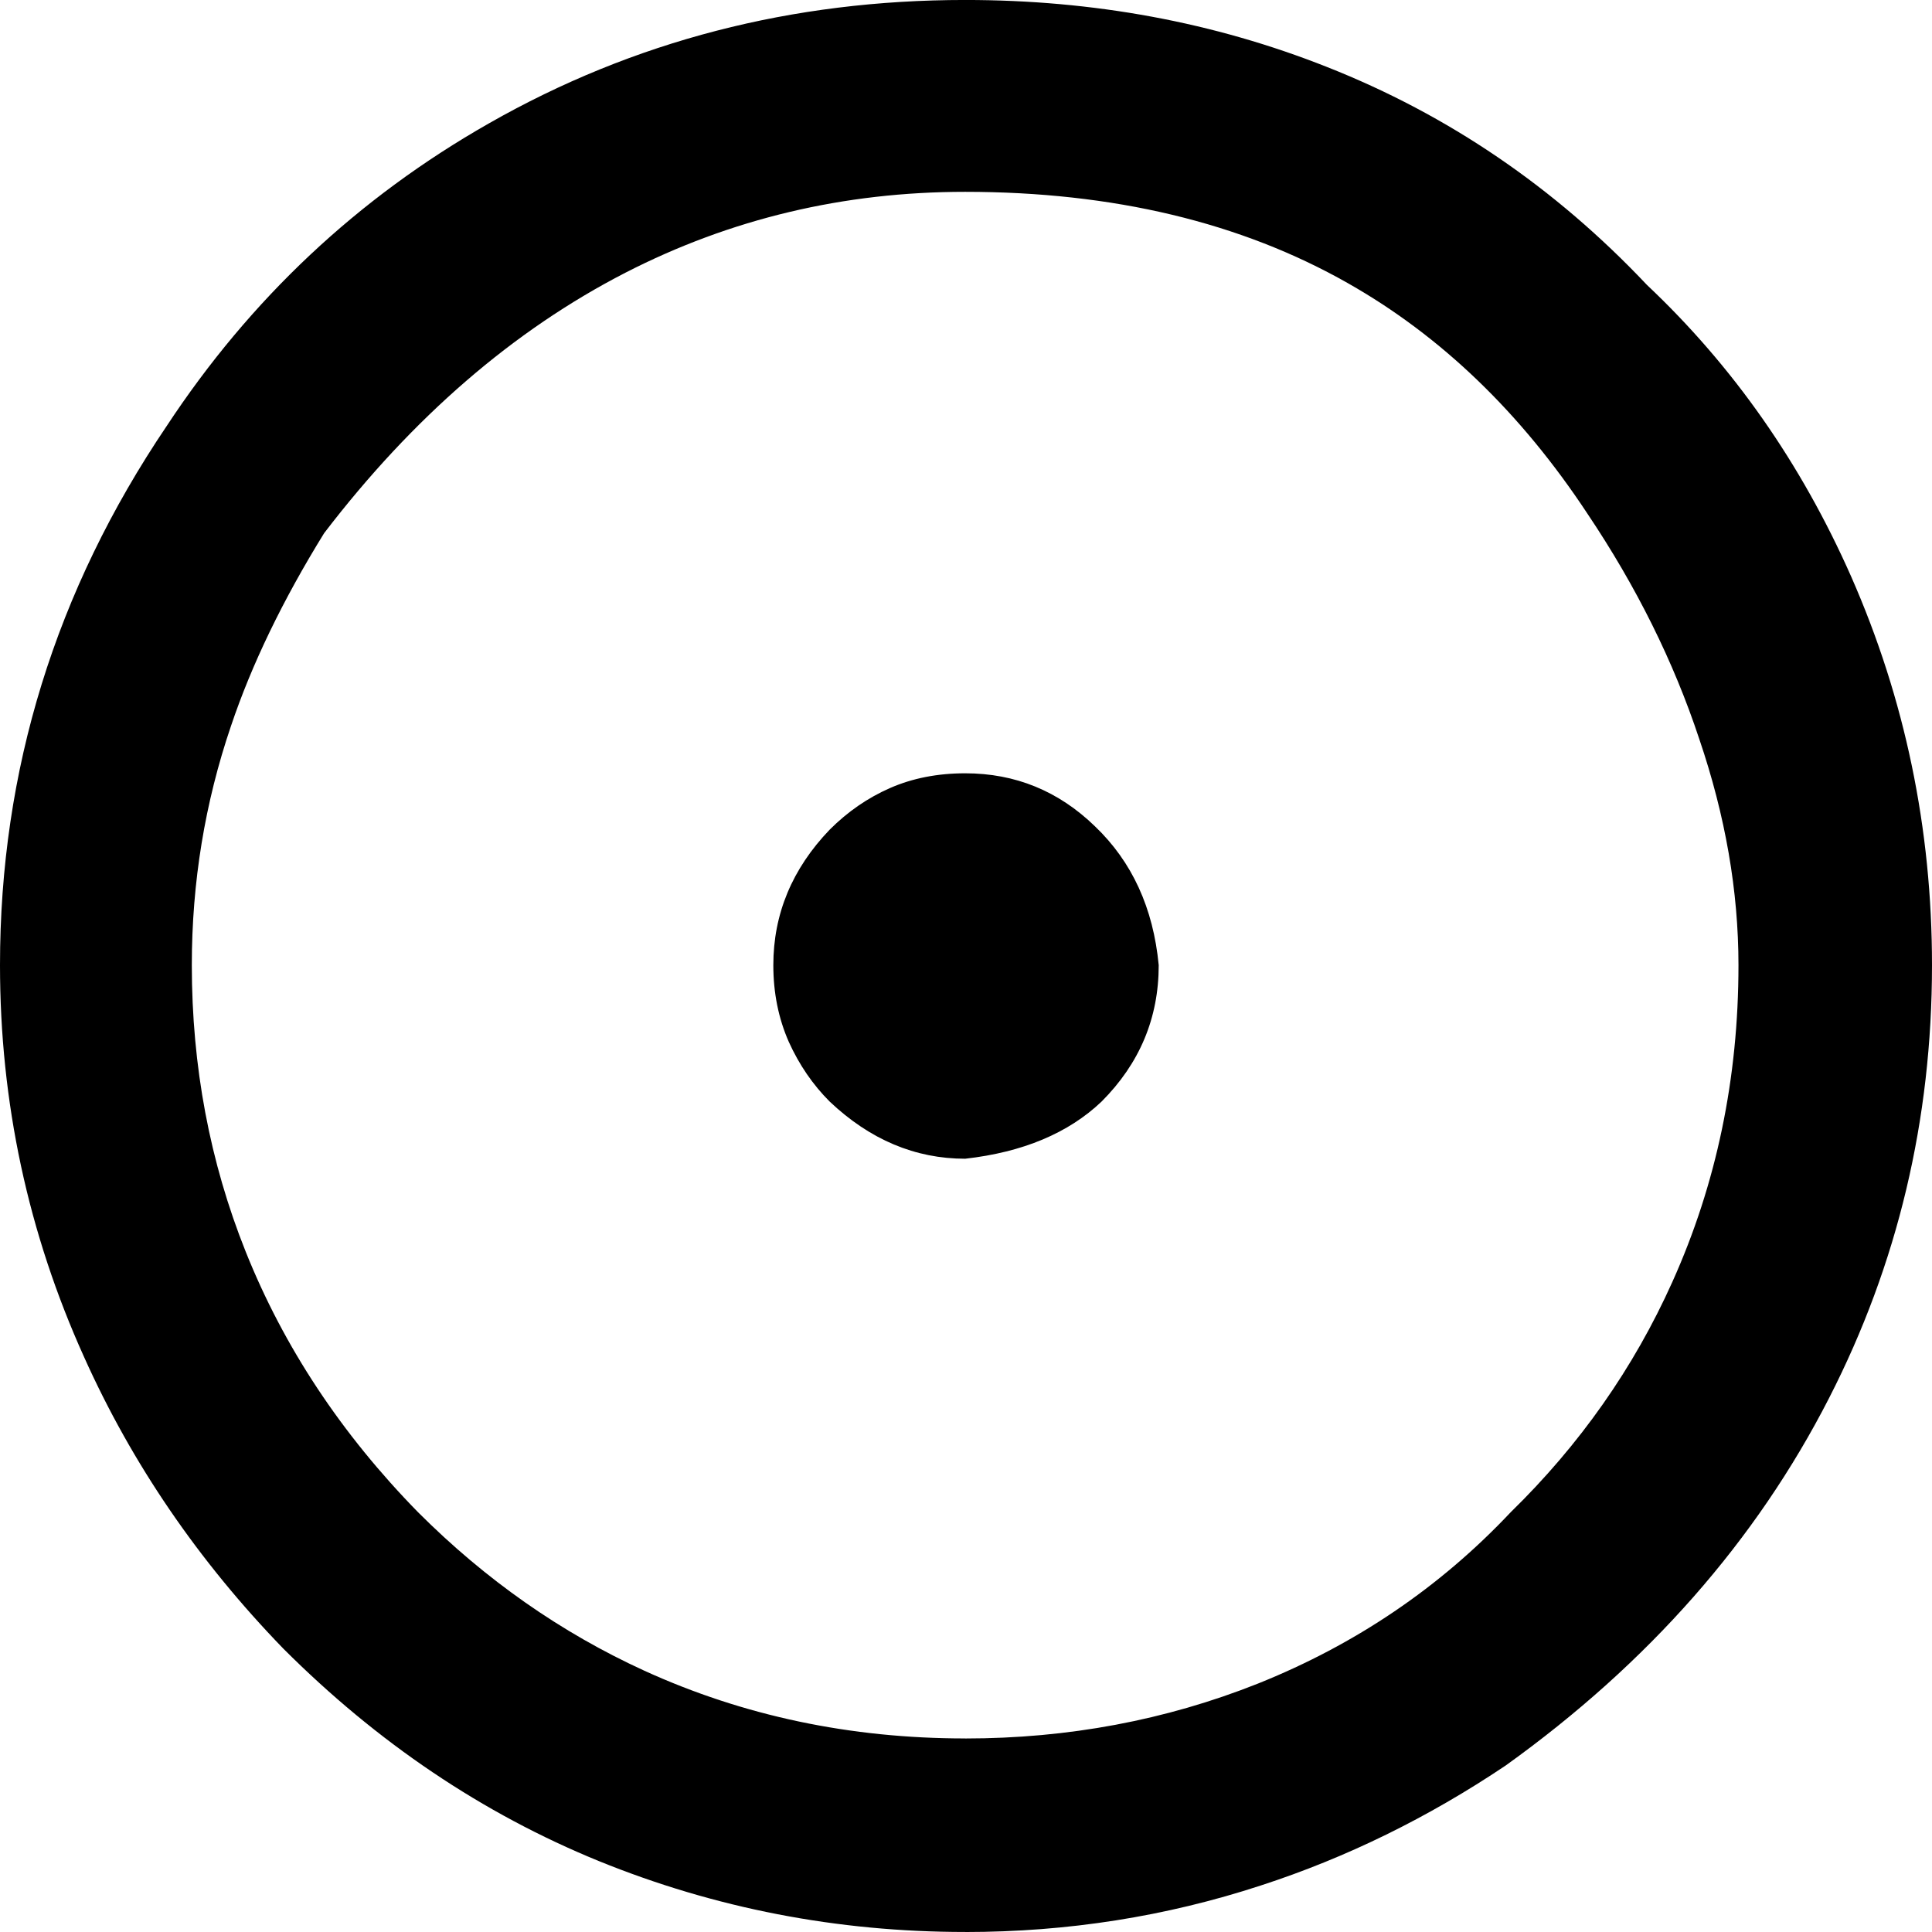
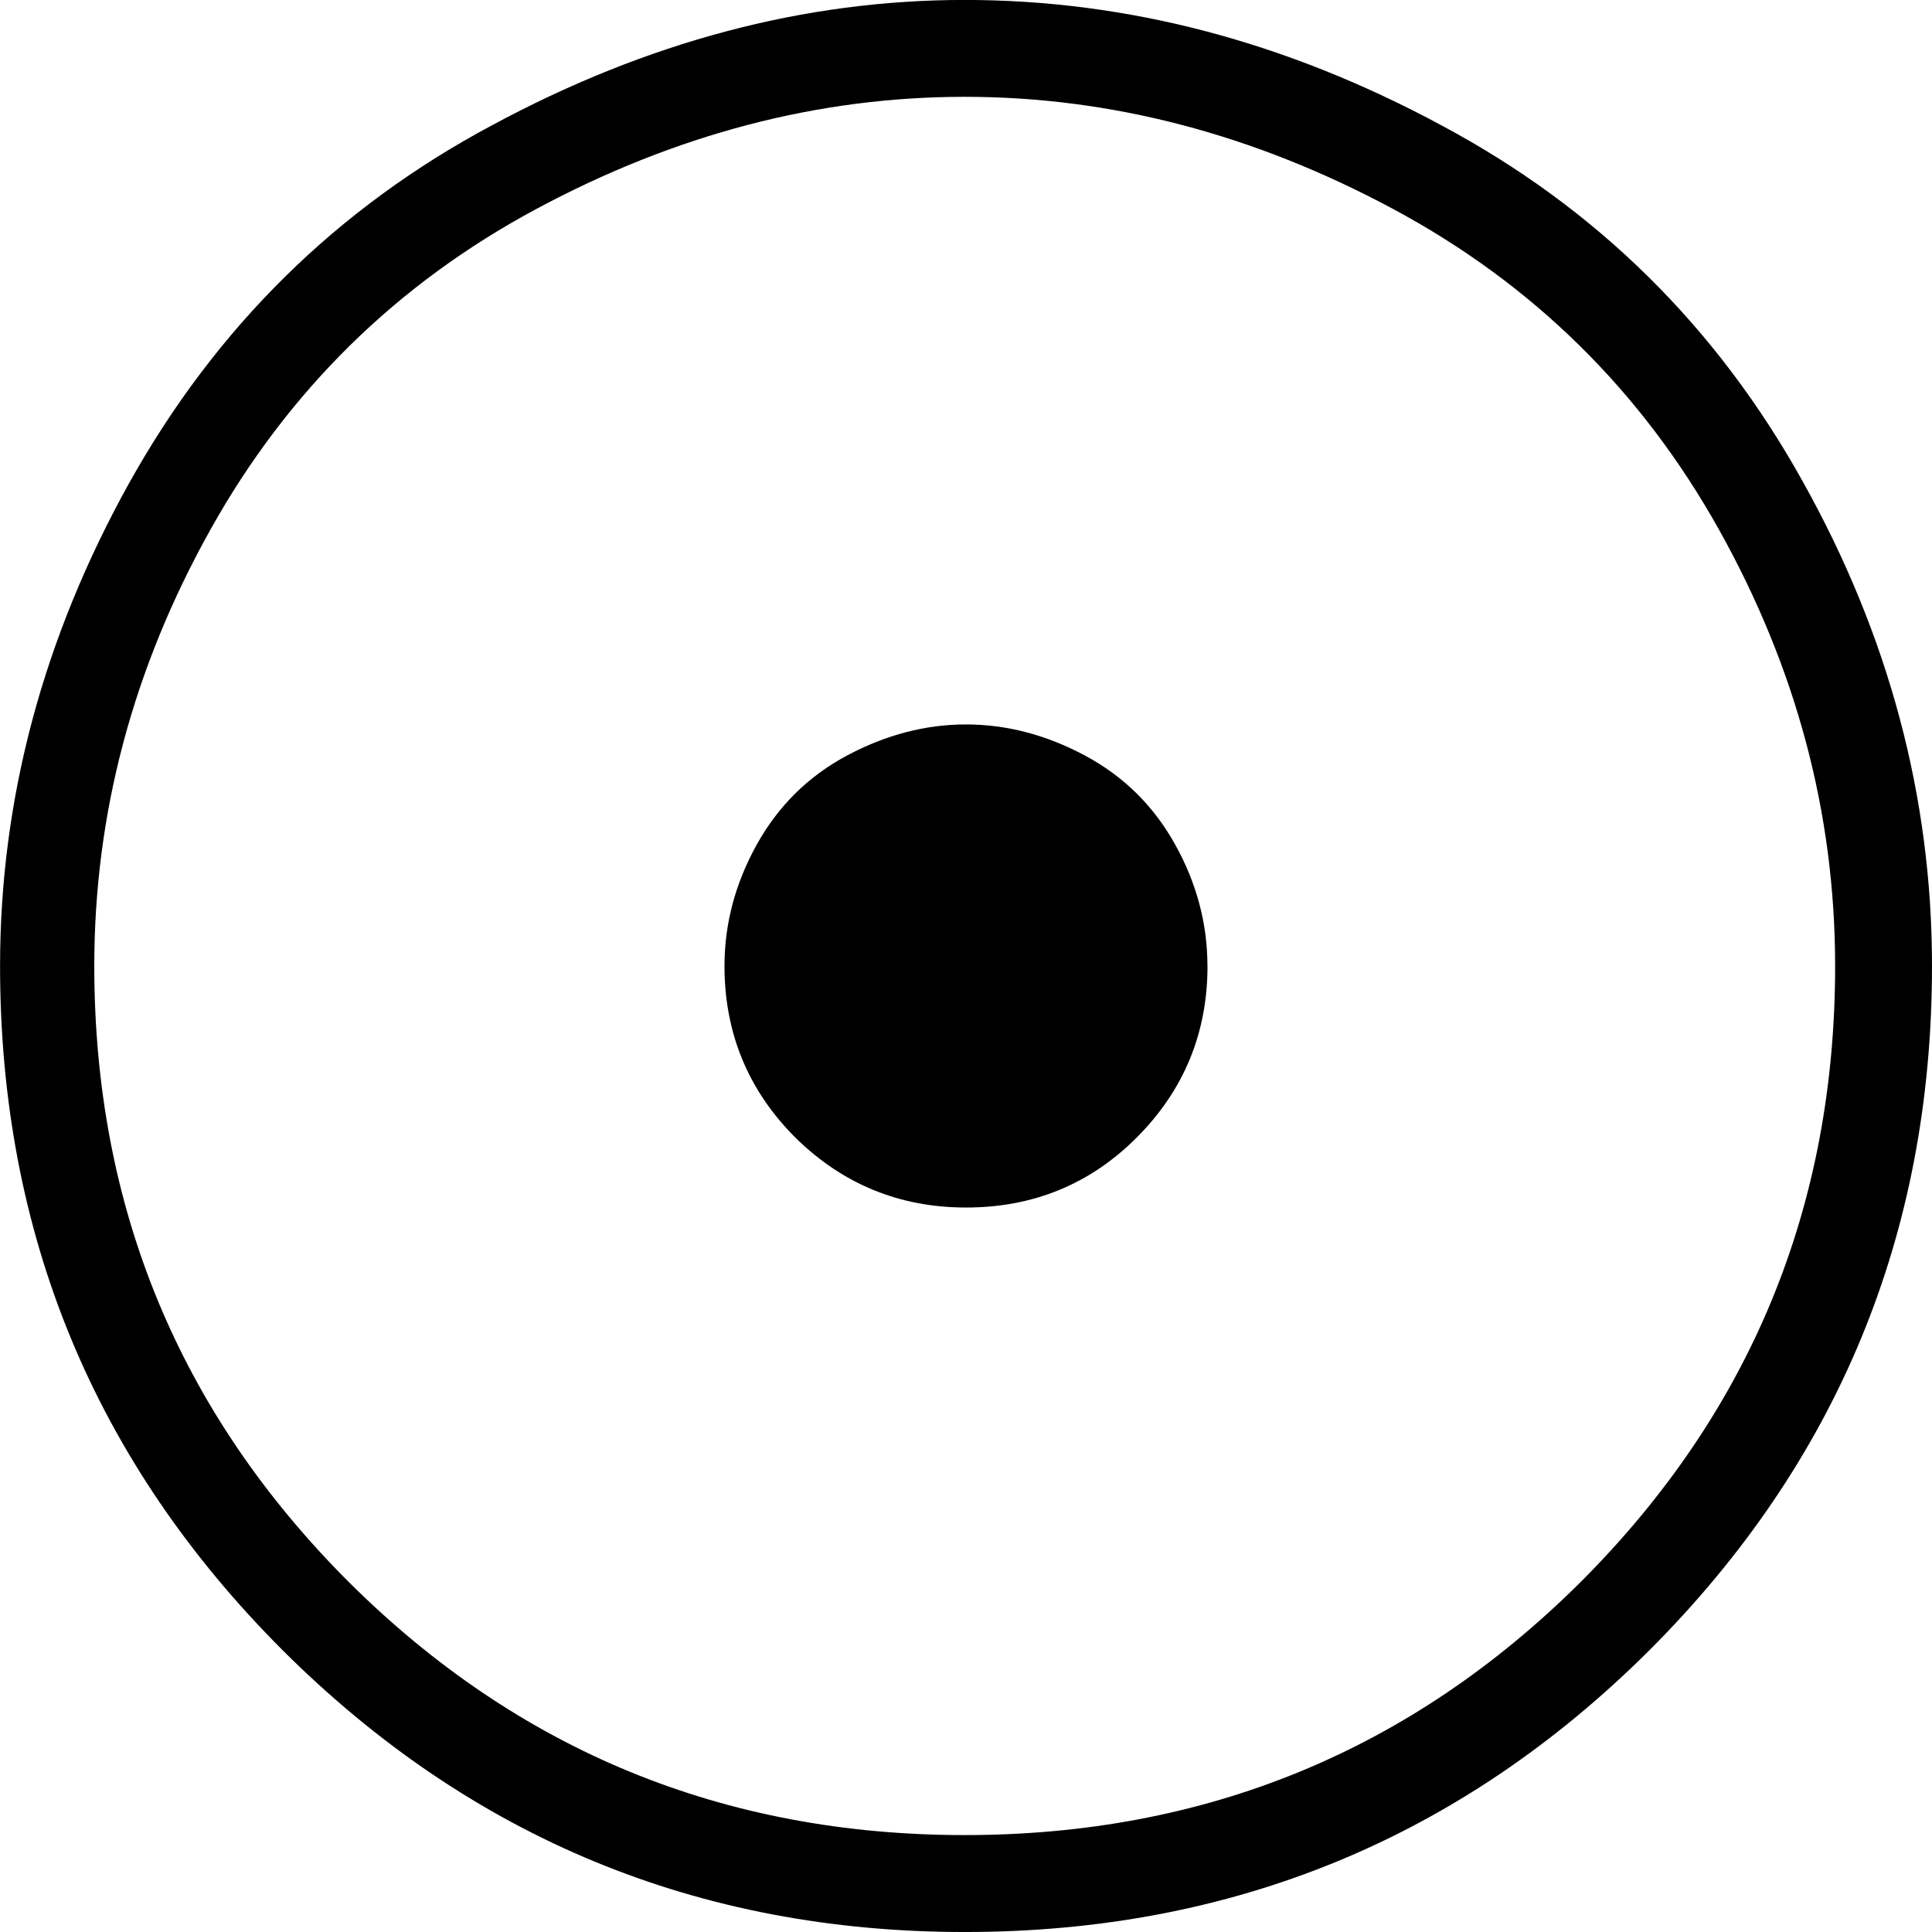
- <svg xmlns="http://www.w3.org/2000/svg" width="46.211" height="46.211" id="svg2" version="1.1">
+ <svg xmlns="http://www.w3.org/2000/svg" width="29.219" height="29.219" id="svg2" version="1.0">
  <defs id="defs4" />
-   <g id="layer1" transform="translate(-81.01129,-712.3781)">
-     <g transform="translate(4.194199,642.2756)" style="font-size:40px;font-style:normal;font-variant:normal;font-weight:normal;font-stretch:normal;line-height:125%;letter-spacing:0px;word-spacing:0px;fill:#000000;fill-opacity:1;stroke:none;font-family:Placidus Symbols;-inkscape-font-specification:Placidus Symbols" id="text3055">
-       <g transform="translate(76.81709,62.82989)" style="line-height:125%;fill:#000000;font-family:Placidus Symbols;-inkscape-font-specification:Placidus Symbols" id="text3679">
-         <path d="m 23.086,48.855 c 2.461,-5e-6 4.792,-0.436 6.992,-1.309 2.344,-0.938 4.362,-2.305 6.055,-4.102 1.654,-1.615 2.943,-3.451 3.867,-5.508 1.055,-2.344 1.582,-4.87 1.582,-7.578 -4.1e-5,-1.771 -0.313,-3.574 -0.938,-5.41 -0.612,-1.849 -1.504,-3.646 -2.676,-5.391 -1.589,-2.409 -3.496,-4.245 -5.723,-5.508 -2.565,-1.458 -5.619,-2.187 -9.16,-2.188 -2.904,3.2e-5 -5.612,0.645 -8.125,1.934 -2.682,1.38 -5.085,3.457 -7.207,6.23 -0.99,1.602 -1.732,3.138 -2.227,4.609 -0.625,1.836 -0.938,3.744 -0.938,5.723 -4.5e-6,2.422 0.43,4.707 1.289,6.855 C 6.79,39.493 8.164,41.569 10,43.444 c 1.615,1.615 3.418,2.878 5.41,3.789 2.37,1.081 4.928,1.621 7.676,1.621 m 0,4.629 c -3.06,-9e-6 -5.983,-0.566 -8.77,-1.699 C 11.543,50.651 9.03,48.959 6.777,46.706 4.746,44.61 3.158,42.286 2.012,39.733 0.671,36.765 0,33.64 0,30.358 c 0,-4.661 1.328,-8.958 3.984,-12.891 2.005,-3.047 4.577,-5.462 7.715,-7.246 3.451,-1.966 7.246,-2.949 11.387,-2.949 3.073,3.69e-5 5.957,0.534 8.652,1.602 2.904,1.146 5.456,2.884 7.656,5.215 2.057,1.94 3.685,4.264 4.883,6.973 1.289,2.93 1.934,6.029 1.934,9.297 -4.6e-5,3.698 -0.82,7.148 -2.461,10.352 -1.745,3.411 -4.323,6.341 -7.734,8.789 -1.862,1.25 -3.815,2.207 -5.859,2.871 -2.266,0.742 -4.622,1.113 -7.07,1.113 m 0,-18.496 c -1.198,9e-6 -2.279,-0.456 -3.242,-1.367 -0.404,-0.404 -0.729,-0.879 -0.977,-1.426 -0.247,-0.56 -0.371,-1.172 -0.371,-1.836 -1.9e-5,-1.224 0.449,-2.305 1.348,-3.242 0.43,-0.43 0.911,-0.762 1.445,-0.996 0.534,-0.234 1.133,-0.352 1.797,-0.352 1.198,1.8e-5 2.233,0.423 3.105,1.27 0.885,0.846 1.393,1.953 1.523,3.32 -2.8e-5,1.263 -0.456,2.35 -1.367,3.262 -0.794,0.755 -1.882,1.211 -3.262,1.367" id="path3684" />
-       </g>
+   <g id="layer1" transform="translate(-268.7051,-375.6365)">
+     <g transform="translate(258.5991,387.1767)" style="font-size:40px;font-style:normal;font-variant:normal;font-weight:normal;font-stretch:normal;line-height:125%;letter-spacing:0px;word-spacing:0px;fill:#000000;fill-opacity:1;stroke:none;font-family:Cantarell;-inkscape-font-specification:Cantarell" id="text2990">
+       <path d="m 39.325,3.069 c -3.3e-5,4.049 -1.426,7.5 -4.277,10.352 -2.852,2.839 -6.302,4.258 -10.352,4.258 -4.023,0 -7.461,-1.419 -10.312,-4.258 -2.852,-2.852 -4.277,-6.302 -4.277,-10.352 -4e-6,-2.526 0.651,-4.961 1.953,-7.305 1.315,-2.357 3.145,-4.16 5.488,-5.41 2.344,-1.263 4.727,-1.895 7.148,-1.895 2.461,2.9e-5 4.863,0.632 7.207,1.895 2.344,1.25 4.167,3.047 5.469,5.391 1.302,2.331 1.953,4.772 1.953,7.324 m -27.793,0 c -5e-6,3.646 1.283,6.751 3.848,9.316 2.565,2.552 5.671,3.828 9.316,3.828 3.646,1e-6 6.751,-1.276 9.316,-3.828 2.565,-2.565 3.848,-5.671 3.848,-9.316 -3.1e-5,-2.305 -0.586,-4.505 -1.758,-6.602 -1.172,-2.096 -2.813,-3.711 -4.922,-4.844 -2.109,-1.133 -4.271,-1.699 -6.484,-1.699 -2.214,2.8e-5 -4.375,0.566 -6.484,1.699 -2.109,1.133 -3.75,2.747 -4.922,4.844 -1.172,2.096 -1.758,4.297 -1.758,6.602 m 16.836,0 C 28.368,4.085 28.01,4.951 27.294,5.667 26.59,6.37 25.731,6.722 24.715,6.722 23.713,6.722 22.853,6.37 22.137,5.667 21.421,4.951 21.063,4.085 21.063,3.069 c -1.4e-5,-0.638 0.163,-1.25 0.488,-1.836 0.326,-0.586 0.781,-1.035 1.367,-1.348 0.586,-0.312 1.185,-0.469 1.797,-0.469 0.612,1.826e-5 1.211,0.156 1.797,0.469 0.586,0.313 1.042,0.762 1.367,1.348 0.326,0.586 0.488,1.198 0.488,1.836" style="font-family:Cantarell;-inkscape-font-specification:Cantarell" id="path3071" />
    </g>
  </g>
</svg>
